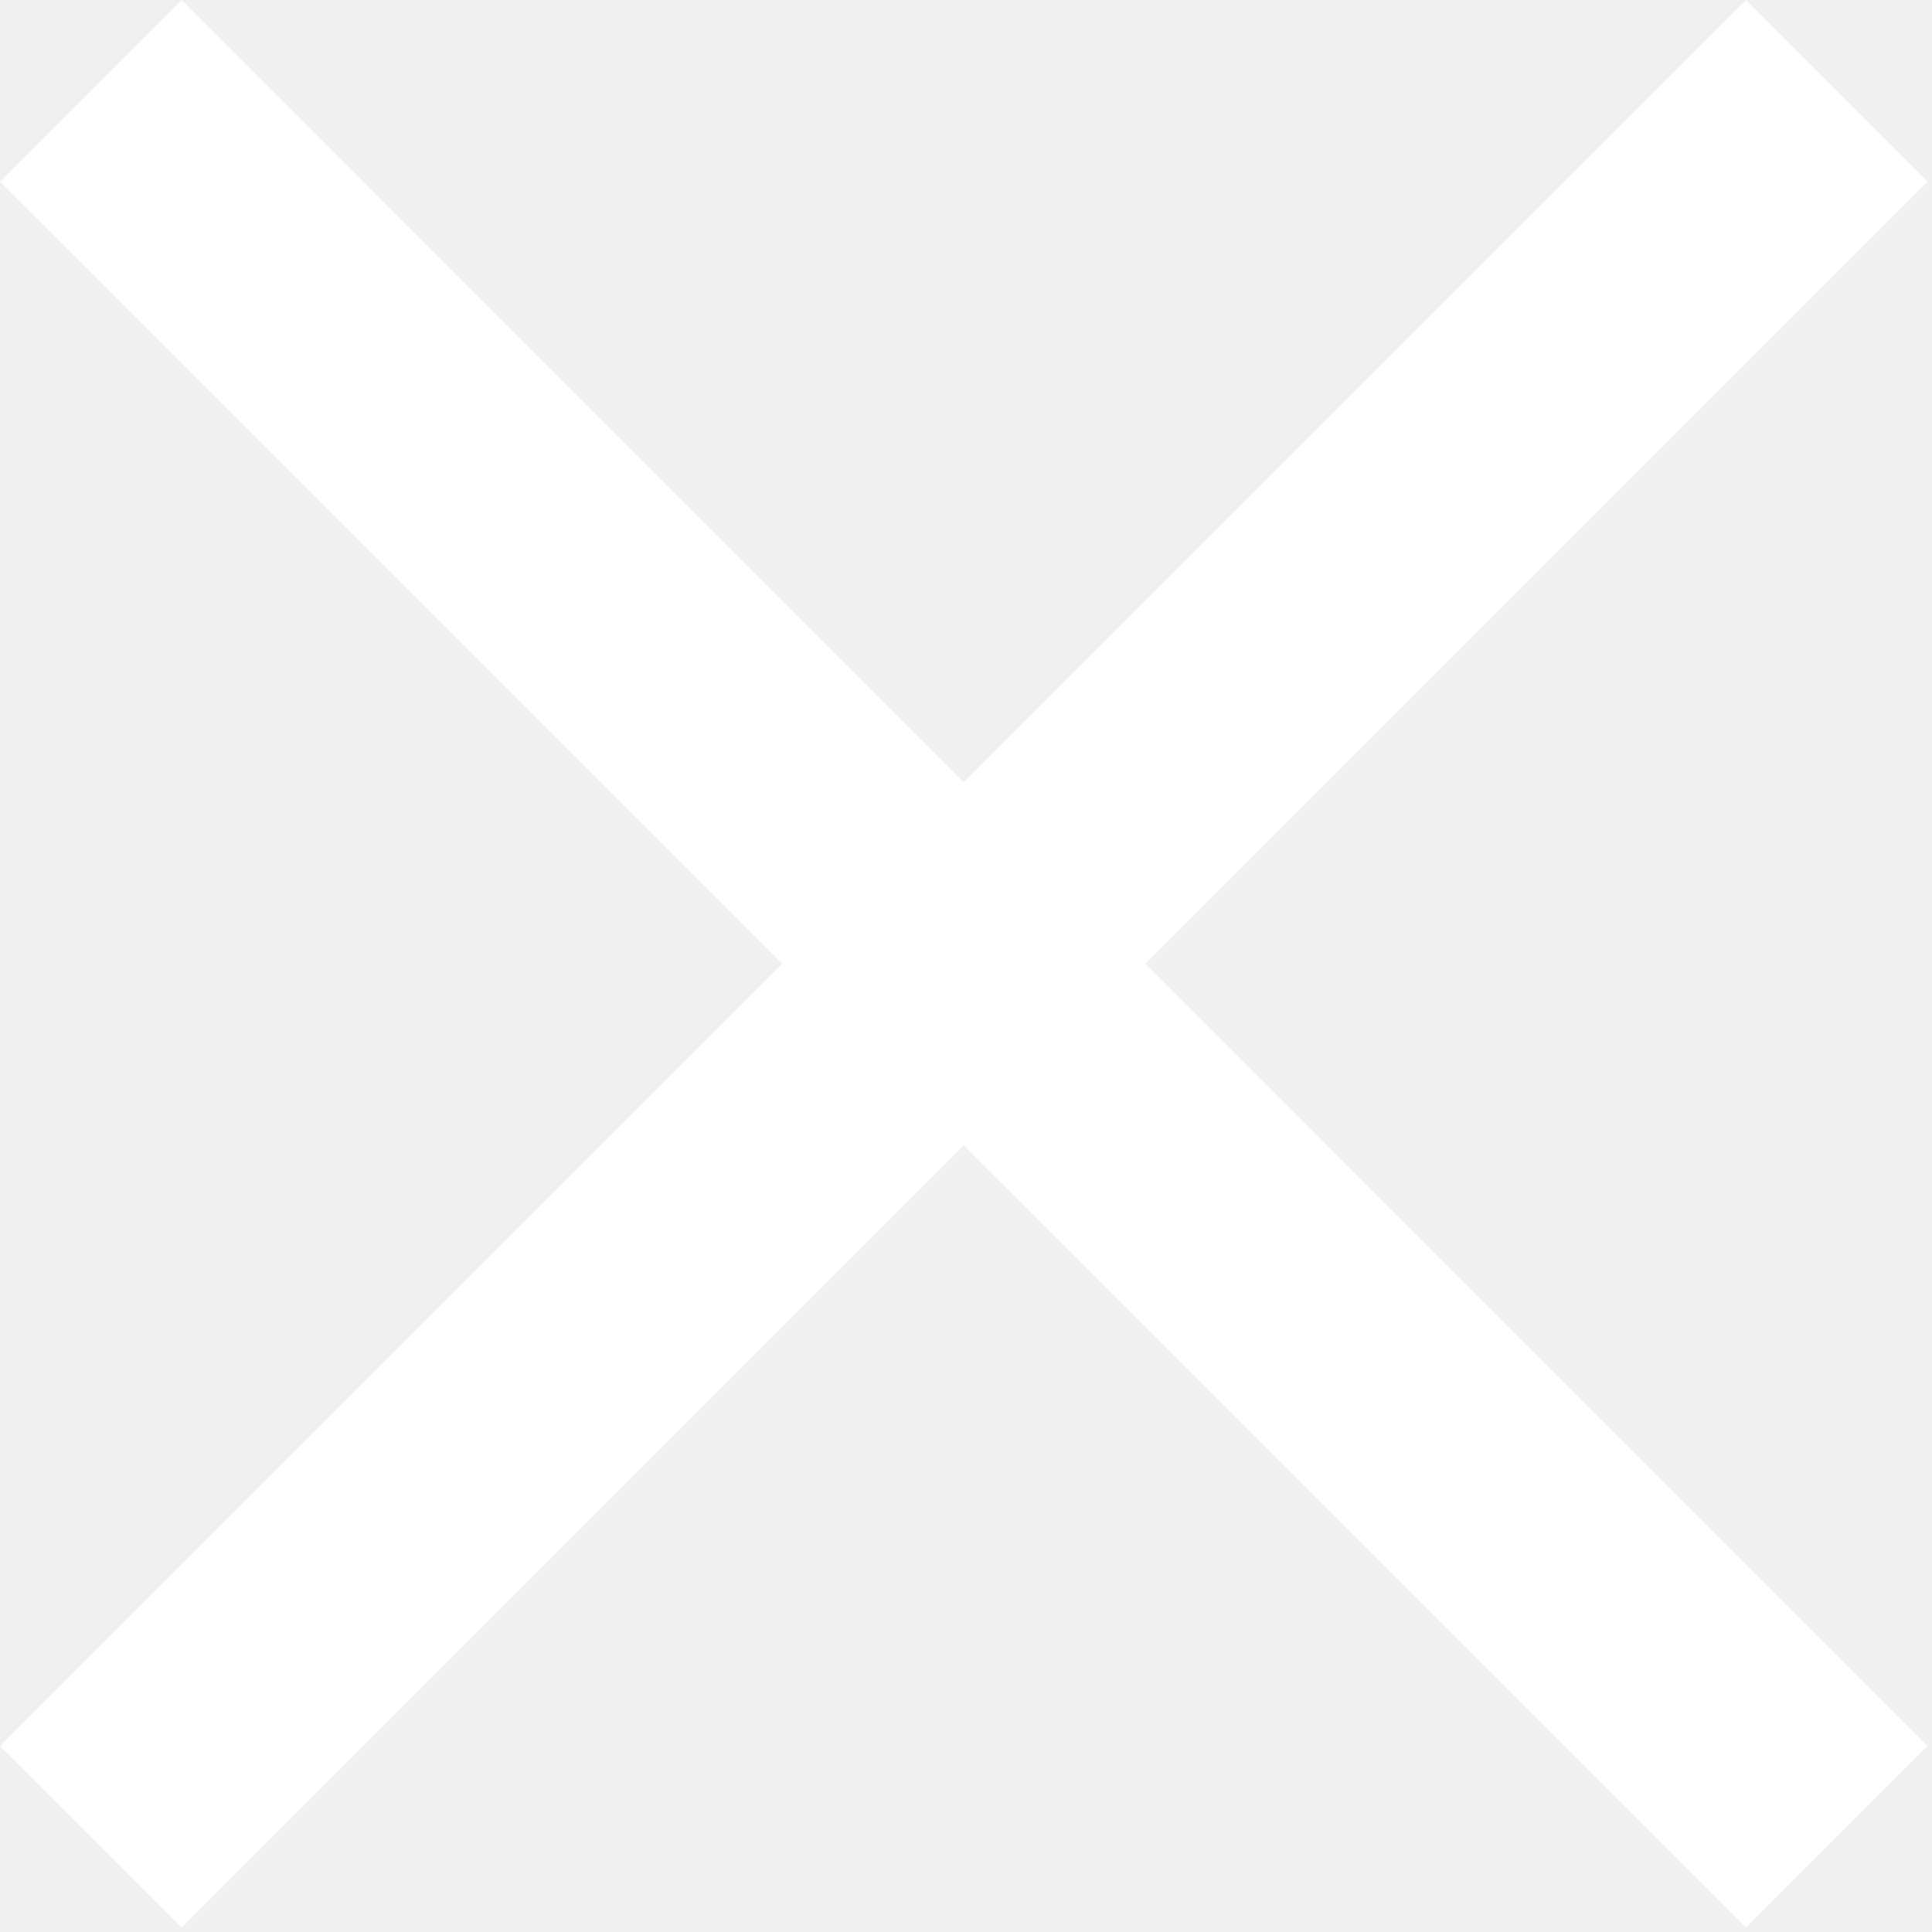
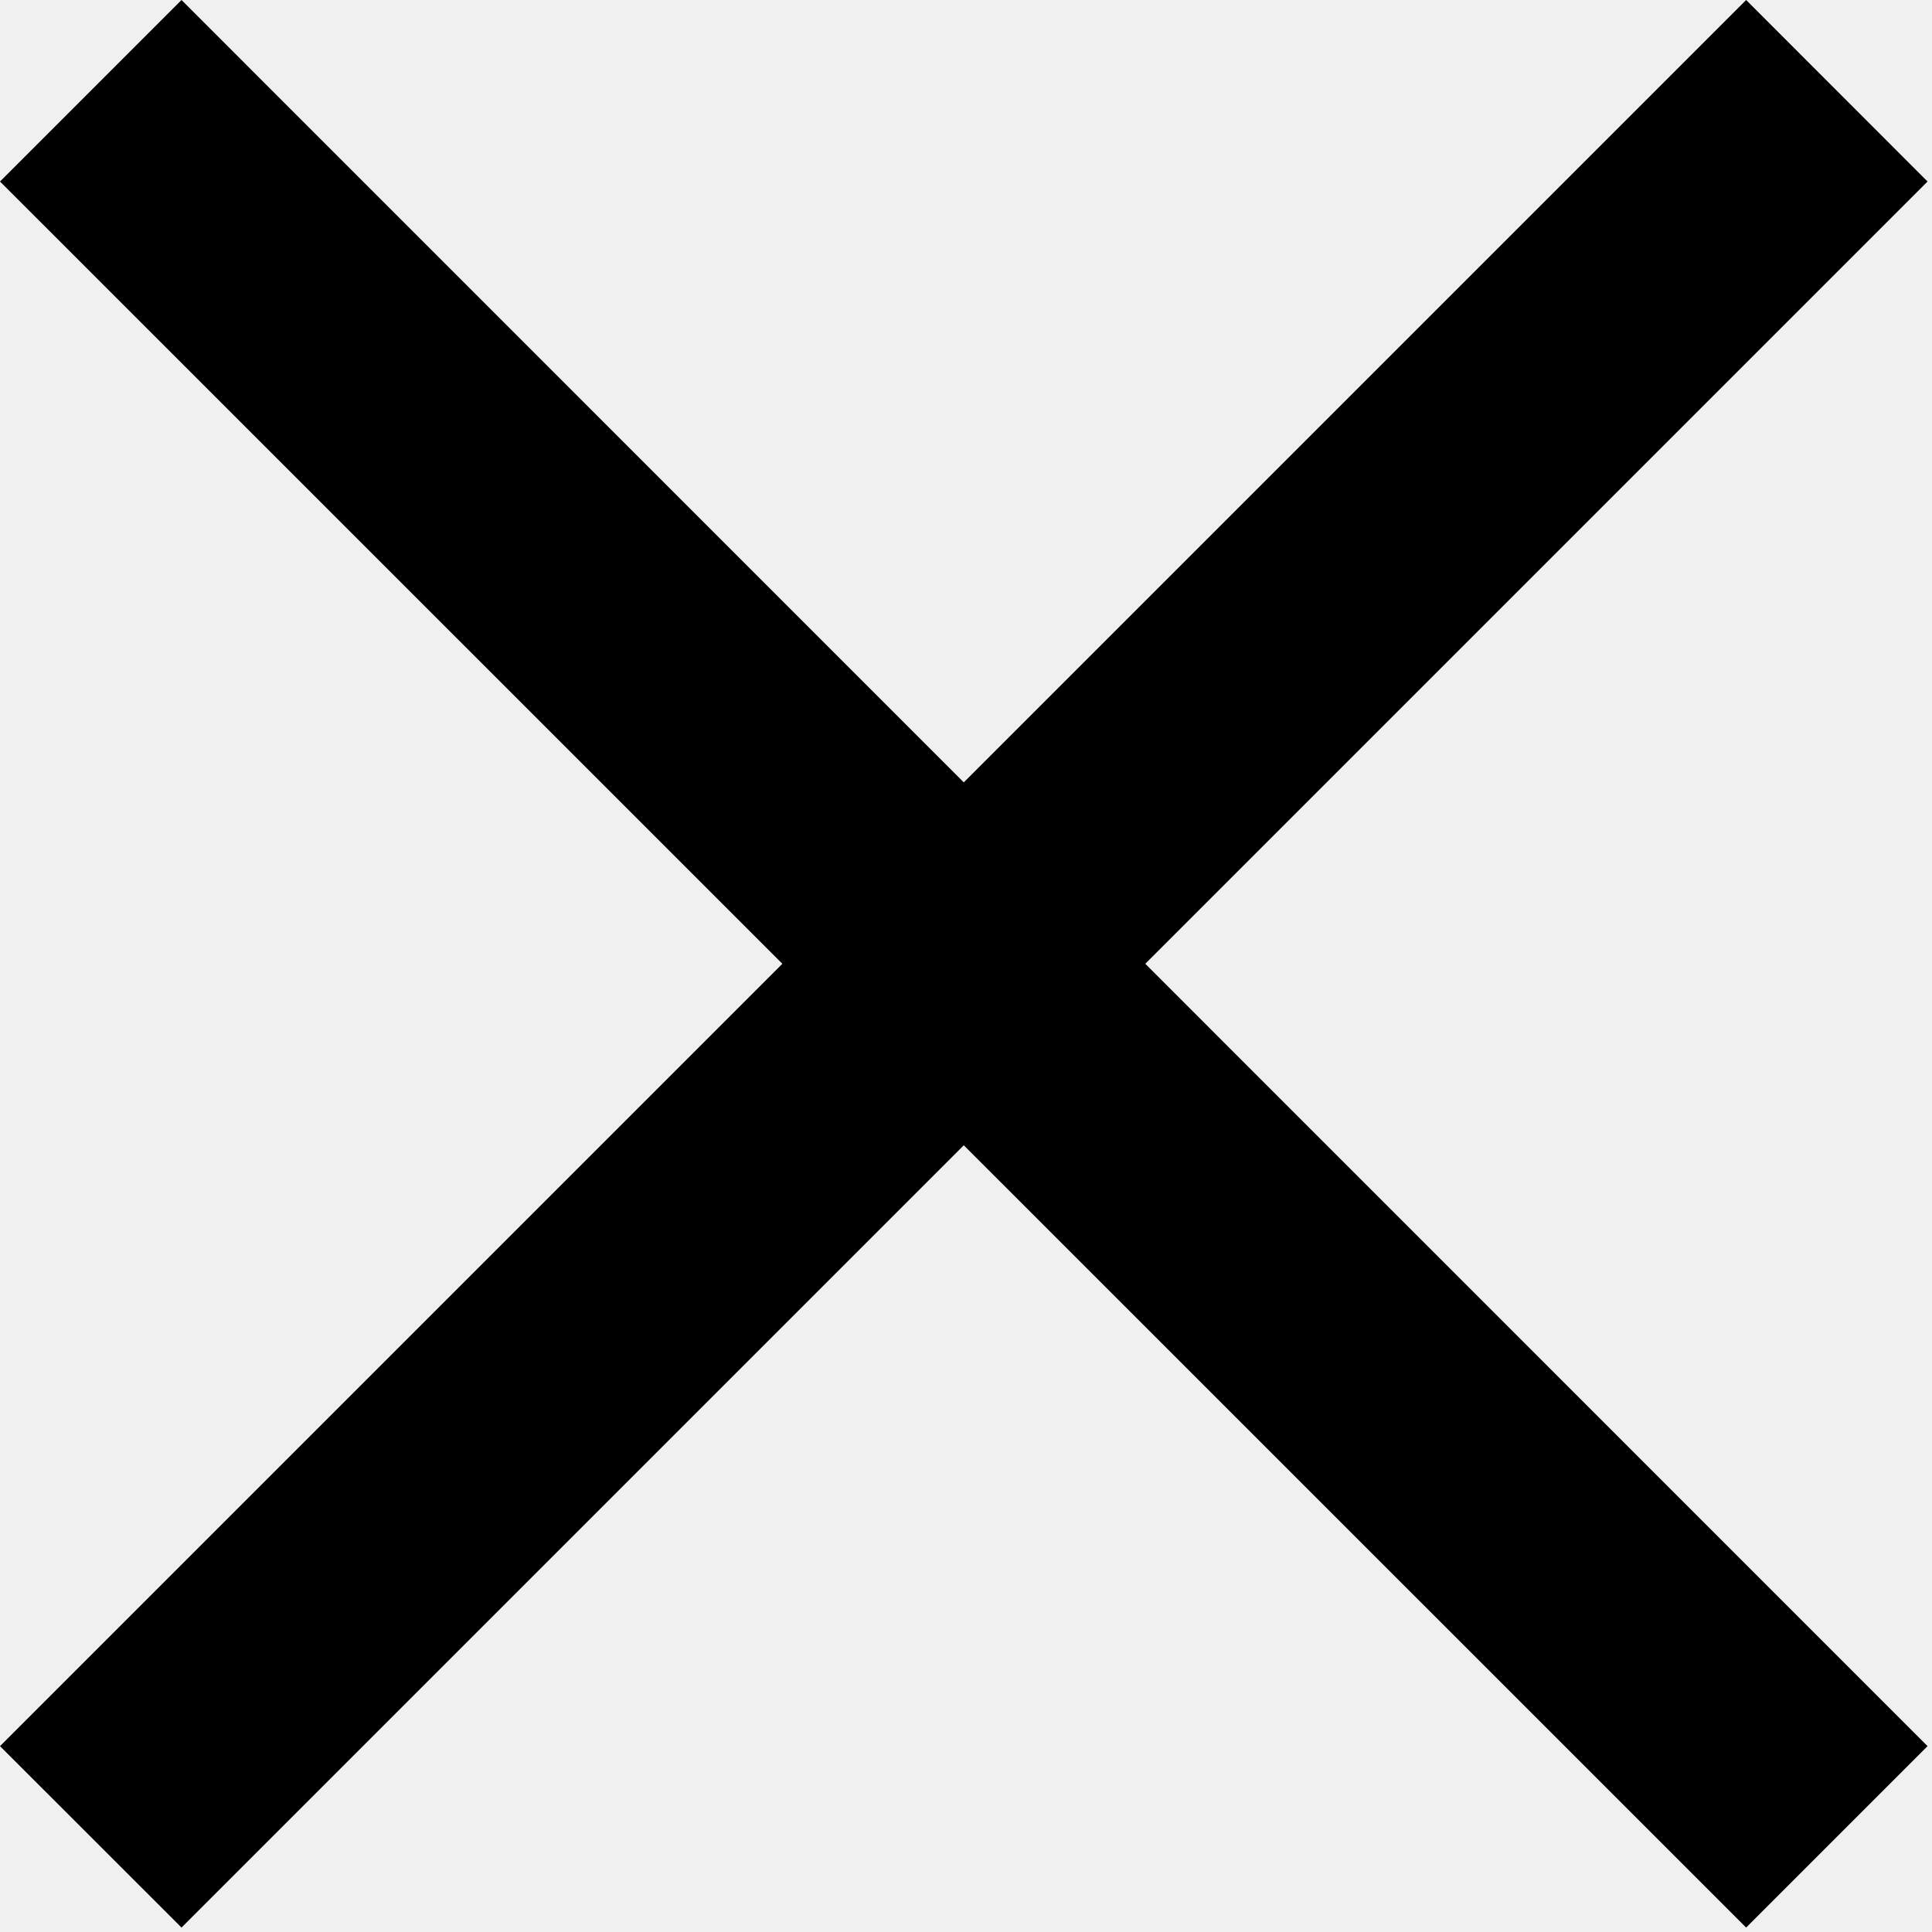
<svg xmlns="http://www.w3.org/2000/svg" width="20" height="20" viewBox="0 0 20 20" fill="none">
-   <path id="close" d="M1.879 19.954L0 18.076L8.099 9.977L0 1.879L1.879 0L9.977 8.099L18.076 0L19.954 1.879L11.856 9.977L19.954 18.076L18.076 19.954L9.977 11.856L1.879 19.954Z" fill="white" />
+   <path id="close" d="M1.879 19.954L0 18.076L8.099 9.977L0 1.879L1.879 0L9.977 8.099L18.076 0L19.954 1.879L11.856 9.977L19.954 18.076L18.076 19.954L9.977 11.856L1.879 19.954Z" fill="currentColor" />
</svg>
